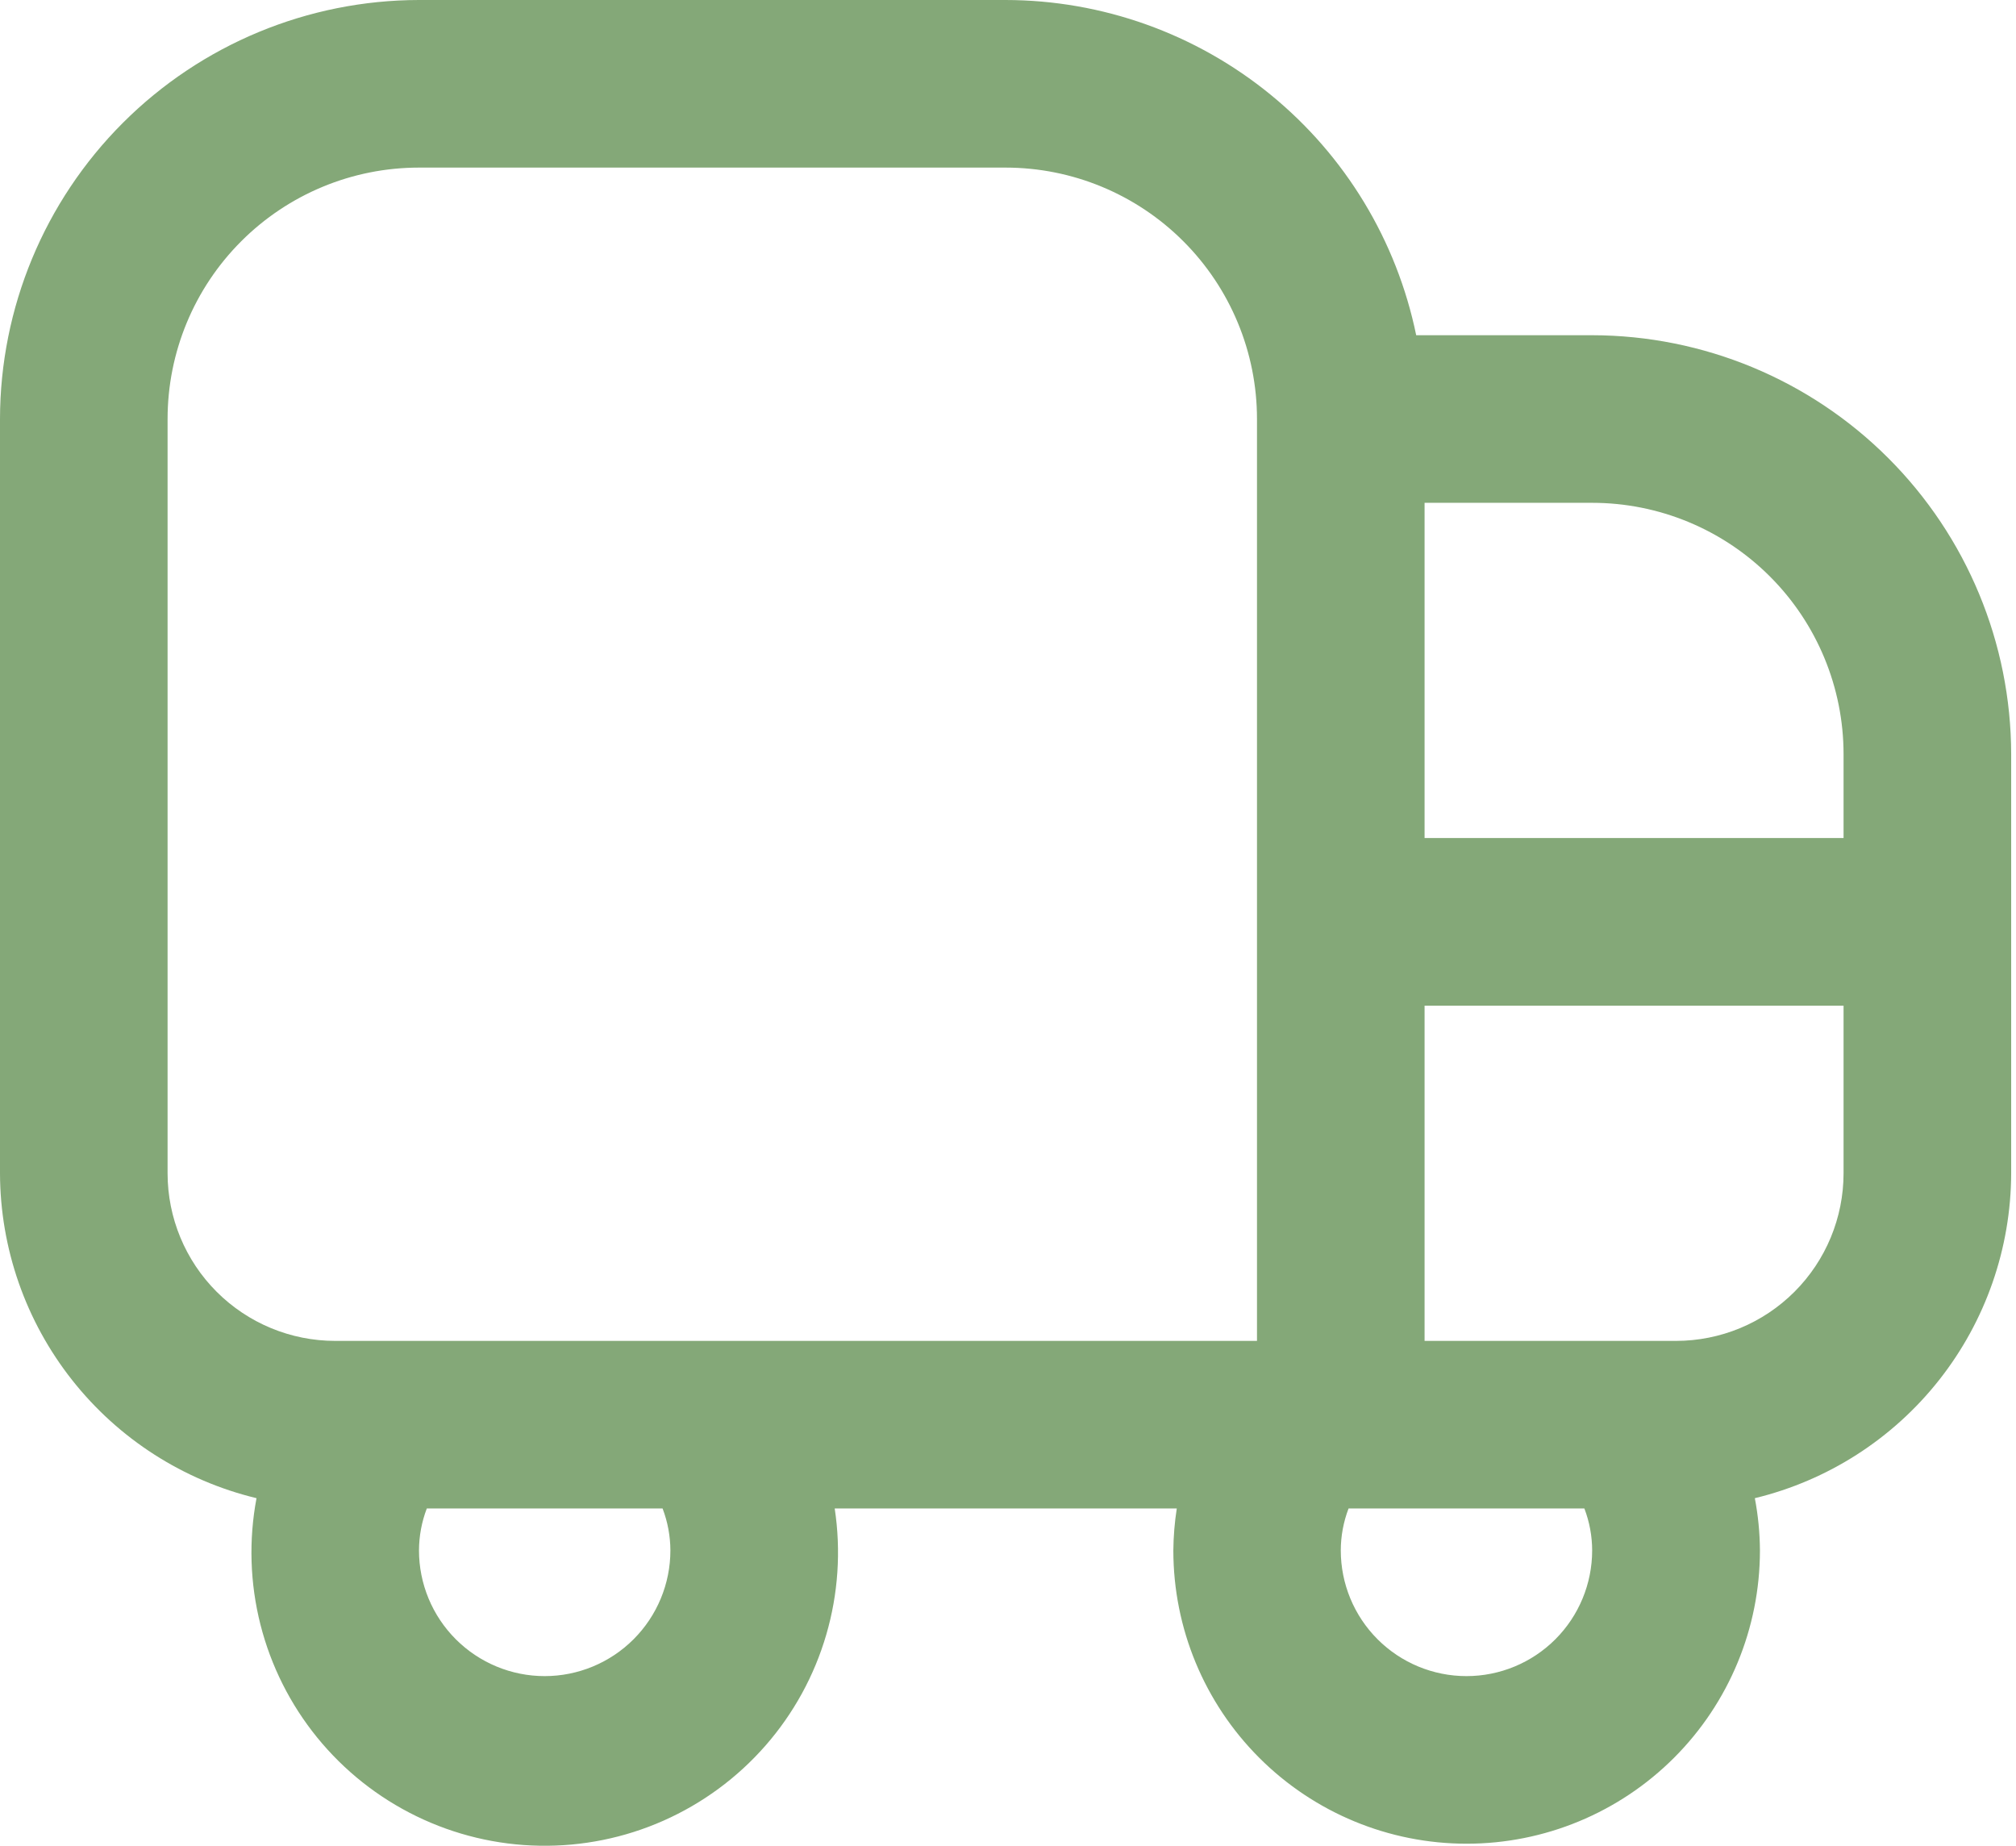
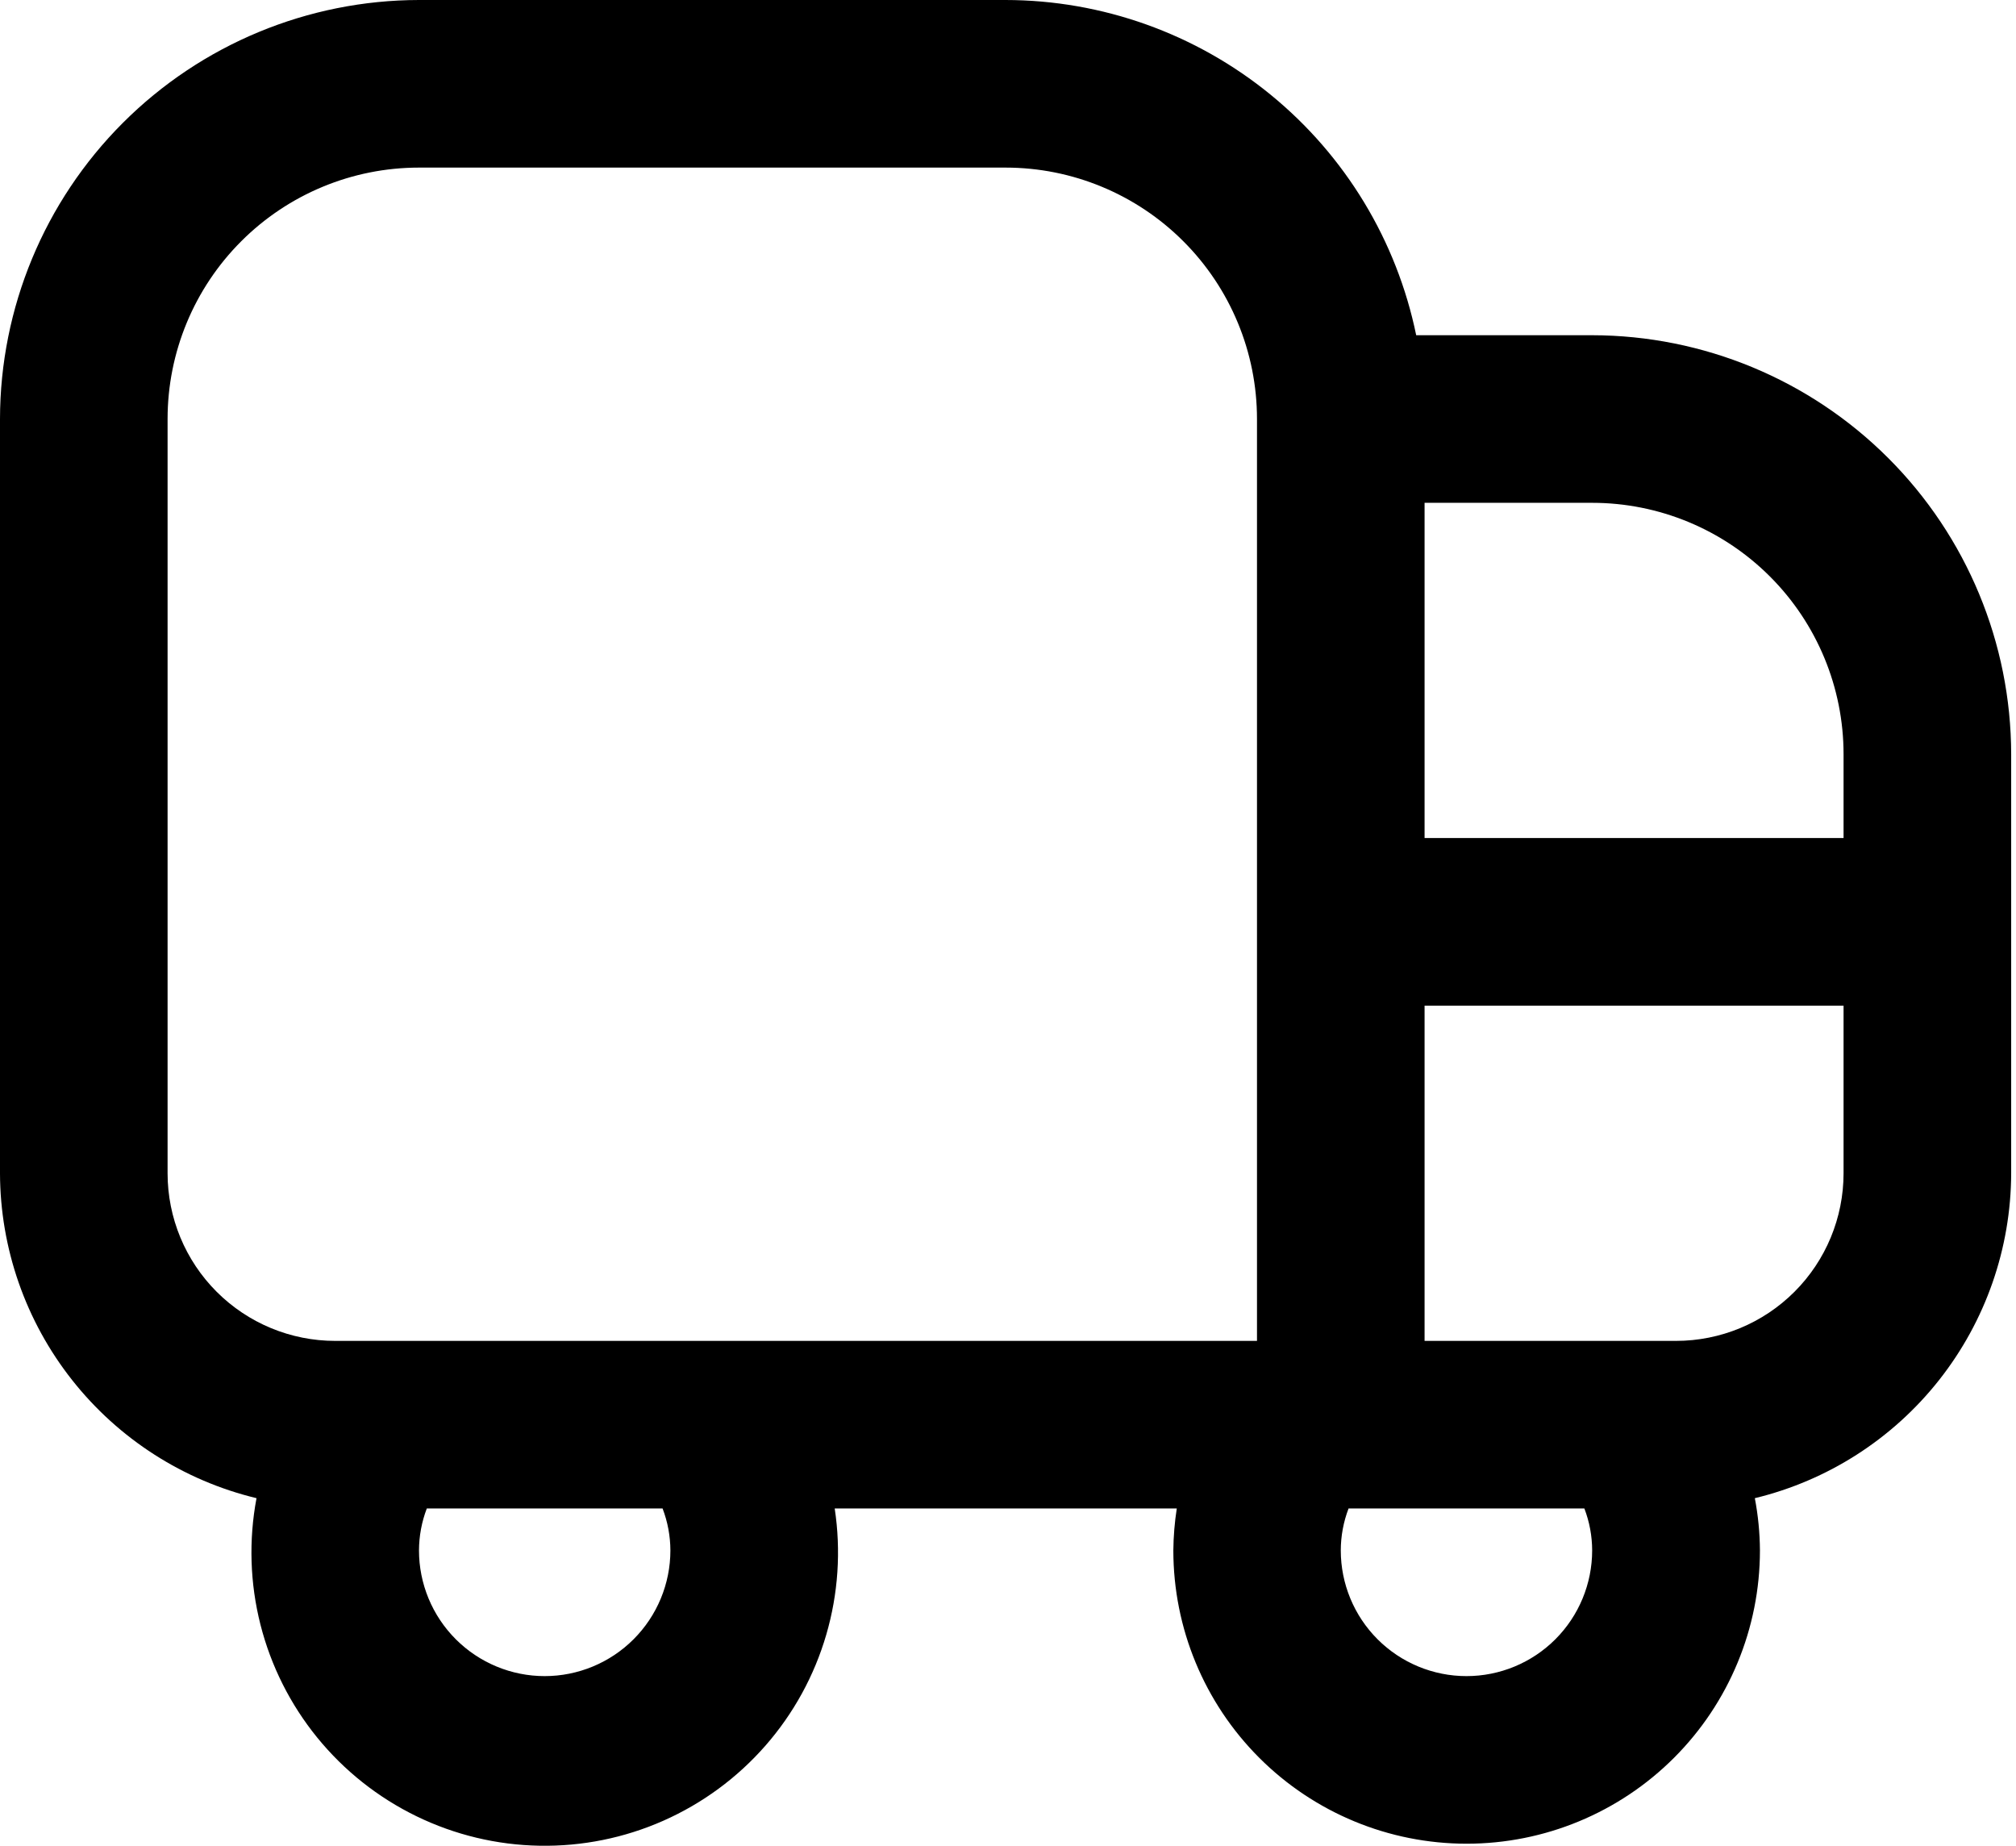
<svg xmlns="http://www.w3.org/2000/svg" width="71" height="65" viewBox="0 0 71 65" fill="none">
-   <path d="M56.073 11.805H49.876C49.191 8.474 47.379 5.481 44.744 3.331C42.11 1.181 38.815 0.004 35.415 0H14.756C10.844 0.005 7.093 1.561 4.327 4.327C1.561 7.093 0.005 10.844 0 14.756L0 41.317C0.007 43.961 0.902 46.525 2.54 48.599C4.178 50.674 6.464 52.139 9.034 52.759C8.756 54.236 8.803 55.756 9.173 57.213C9.543 58.669 10.226 60.028 11.175 61.193C12.124 62.358 13.316 63.303 14.668 63.96C16.019 64.617 17.498 64.972 19 64.998C20.503 65.025 21.994 64.724 23.368 64.115C24.742 63.506 25.967 62.605 26.957 61.474C27.947 60.344 28.678 59.011 29.099 57.568C29.521 56.125 29.622 54.608 29.397 53.122H41.444C41.368 53.611 41.328 54.104 41.323 54.598C41.323 57.337 42.411 59.965 44.349 61.902C46.286 63.839 48.913 64.927 51.653 64.927C54.392 64.927 57.019 63.839 58.956 61.902C60.894 59.965 61.982 57.337 61.982 54.598C61.978 53.981 61.918 53.365 61.802 52.759C64.37 52.138 66.656 50.672 68.292 48.598C69.929 46.523 70.823 43.96 70.83 41.317V26.561C70.825 22.649 69.269 18.898 66.502 16.132C63.736 13.366 59.986 11.81 56.073 11.805ZM64.927 26.561V29.512H50.171V17.707H56.073C58.422 17.707 60.674 18.64 62.334 20.301C63.994 21.961 64.927 24.213 64.927 26.561ZM5.902 41.317V14.756C5.902 12.408 6.835 10.156 8.496 8.496C10.156 6.835 12.408 5.902 14.756 5.902H35.415C37.763 5.902 40.015 6.835 41.675 8.496C43.336 10.156 44.269 12.408 44.269 14.756V47.22H11.805C10.239 47.22 8.738 46.598 7.631 45.491C6.524 44.384 5.902 42.883 5.902 41.317ZM23.61 54.598C23.61 55.772 23.143 56.898 22.313 57.728C21.483 58.558 20.357 59.025 19.183 59.025C18.009 59.025 16.883 58.558 16.053 57.728C15.223 56.898 14.756 55.772 14.756 54.598C14.758 54.093 14.851 53.593 15.031 53.122H23.335C23.515 53.593 23.608 54.093 23.61 54.598ZM51.647 59.025C50.472 59.025 49.346 58.558 48.516 57.728C47.686 56.898 47.22 55.772 47.22 54.598C47.221 54.093 47.314 53.593 47.494 53.122H55.799C55.979 53.593 56.072 54.093 56.073 54.598C56.073 55.772 55.607 56.898 54.777 57.728C53.947 58.558 52.821 59.025 51.647 59.025ZM59.025 47.22H50.171V35.415H64.927V41.317C64.927 42.883 64.305 44.384 63.198 45.491C62.091 46.598 60.59 47.22 59.025 47.22Z" fill="#84A878" />
+   <path d="M56.073 11.805H49.876C49.191 8.474 47.379 5.481 44.744 3.331C42.11 1.181 38.815 0.004 35.415 0H14.756C10.844 0.005 7.093 1.561 4.327 4.327C1.561 7.093 0.005 10.844 0 14.756L0 41.317C0.007 43.961 0.902 46.525 2.54 48.599C4.178 50.674 6.464 52.139 9.034 52.759C8.756 54.236 8.803 55.756 9.173 57.213C9.543 58.669 10.226 60.028 11.175 61.193C12.124 62.358 13.316 63.303 14.668 63.96C16.019 64.617 17.498 64.972 19 64.998C20.503 65.025 21.994 64.724 23.368 64.115C24.742 63.506 25.967 62.605 26.957 61.474C27.947 60.344 28.678 59.011 29.099 57.568C29.521 56.125 29.622 54.608 29.397 53.122H41.444C41.368 53.611 41.328 54.104 41.323 54.598C41.323 57.337 42.411 59.965 44.349 61.902C46.286 63.839 48.913 64.927 51.653 64.927C54.392 64.927 57.019 63.839 58.956 61.902C60.894 59.965 61.982 57.337 61.982 54.598C61.978 53.981 61.918 53.365 61.802 52.759C64.37 52.138 66.656 50.672 68.292 48.598C69.929 46.523 70.823 43.96 70.83 41.317V26.561C70.825 22.649 69.269 18.898 66.502 16.132C63.736 13.366 59.986 11.81 56.073 11.805ZM64.927 26.561V29.512H50.171V17.707H56.073C58.422 17.707 60.674 18.64 62.334 20.301C63.994 21.961 64.927 24.213 64.927 26.561ZM5.902 41.317V14.756C5.902 12.408 6.835 10.156 8.496 8.496C10.156 6.835 12.408 5.902 14.756 5.902H35.415C37.763 5.902 40.015 6.835 41.675 8.496C43.336 10.156 44.269 12.408 44.269 14.756V47.22H11.805C10.239 47.22 8.738 46.598 7.631 45.491C6.524 44.384 5.902 42.883 5.902 41.317ZM23.61 54.598C23.61 55.772 23.143 56.898 22.313 57.728C21.483 58.558 20.357 59.025 19.183 59.025C18.009 59.025 16.883 58.558 16.053 57.728C15.223 56.898 14.756 55.772 14.756 54.598C14.758 54.093 14.851 53.593 15.031 53.122H23.335C23.515 53.593 23.608 54.093 23.61 54.598ZM51.647 59.025C50.472 59.025 49.346 58.558 48.516 57.728C47.686 56.898 47.22 55.772 47.22 54.598C47.221 54.093 47.314 53.593 47.494 53.122H55.799C55.979 53.593 56.072 54.093 56.073 54.598C56.073 55.772 55.607 56.898 54.777 57.728C53.947 58.558 52.821 59.025 51.647 59.025ZM59.025 47.22H50.171V35.415H64.927V41.317C64.927 42.883 64.305 44.384 63.198 45.491C62.091 46.598 60.59 47.22 59.025 47.22Z" fill="currentColor" />
</svg>
